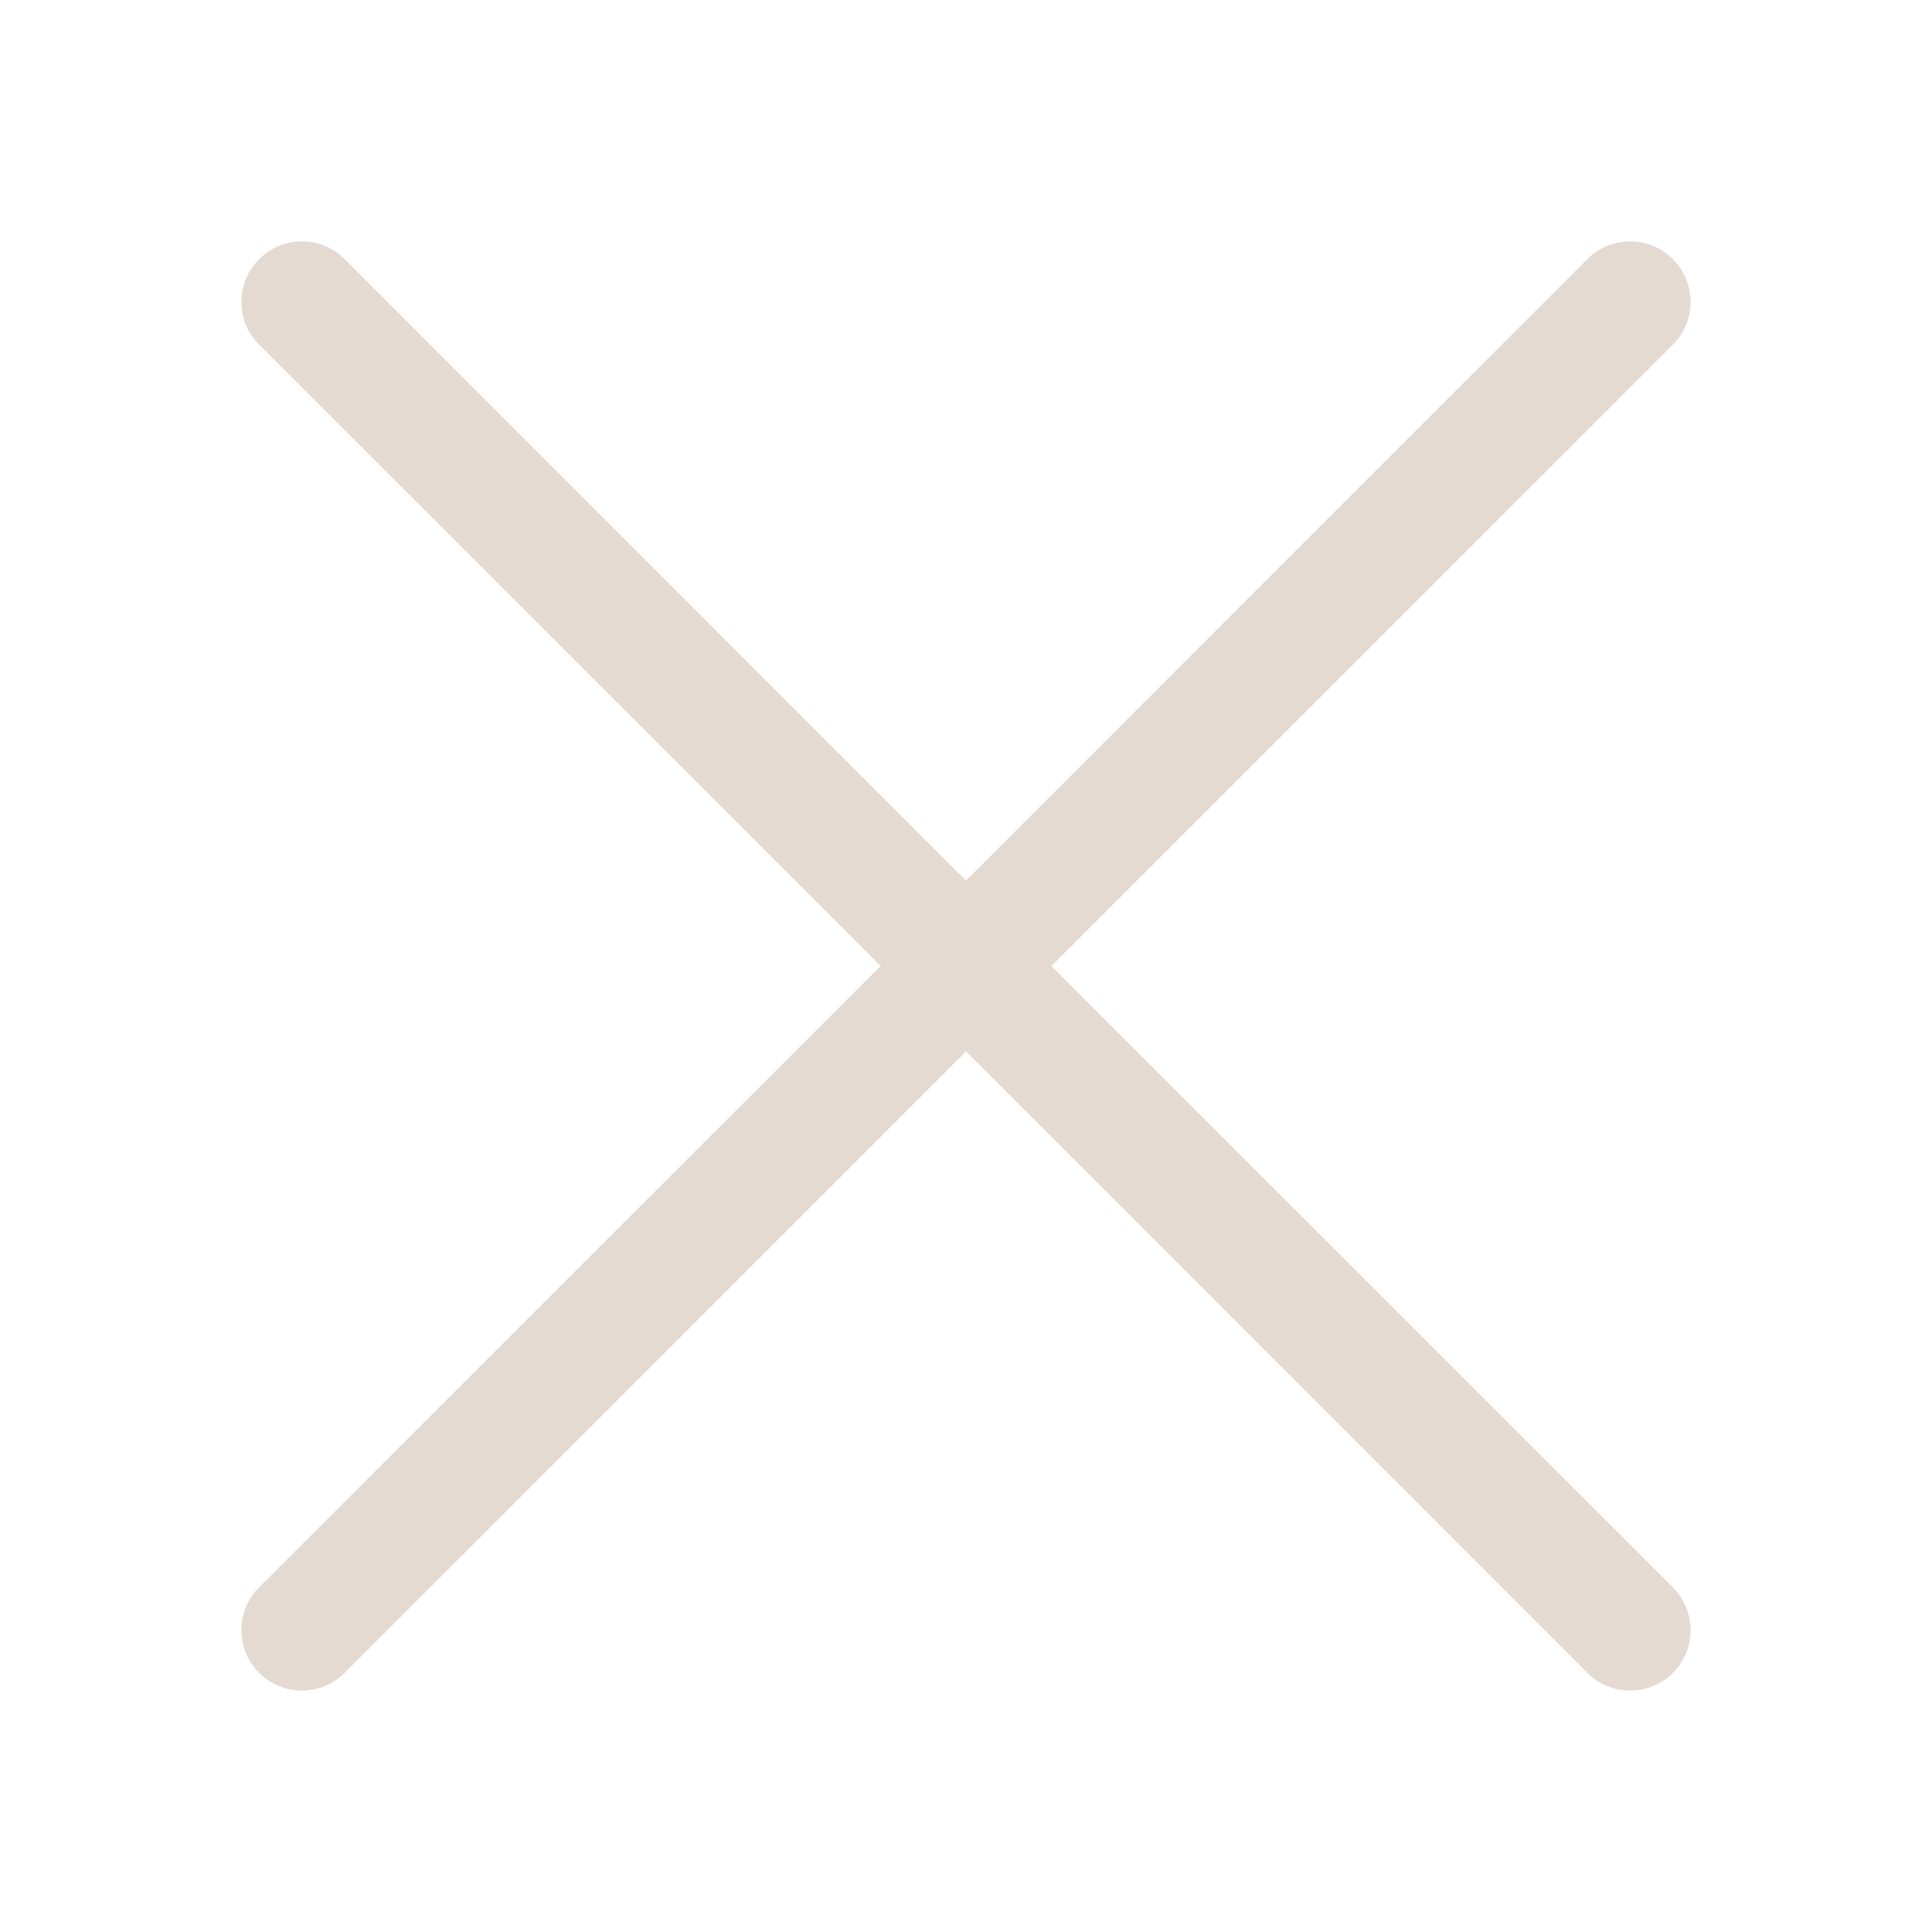
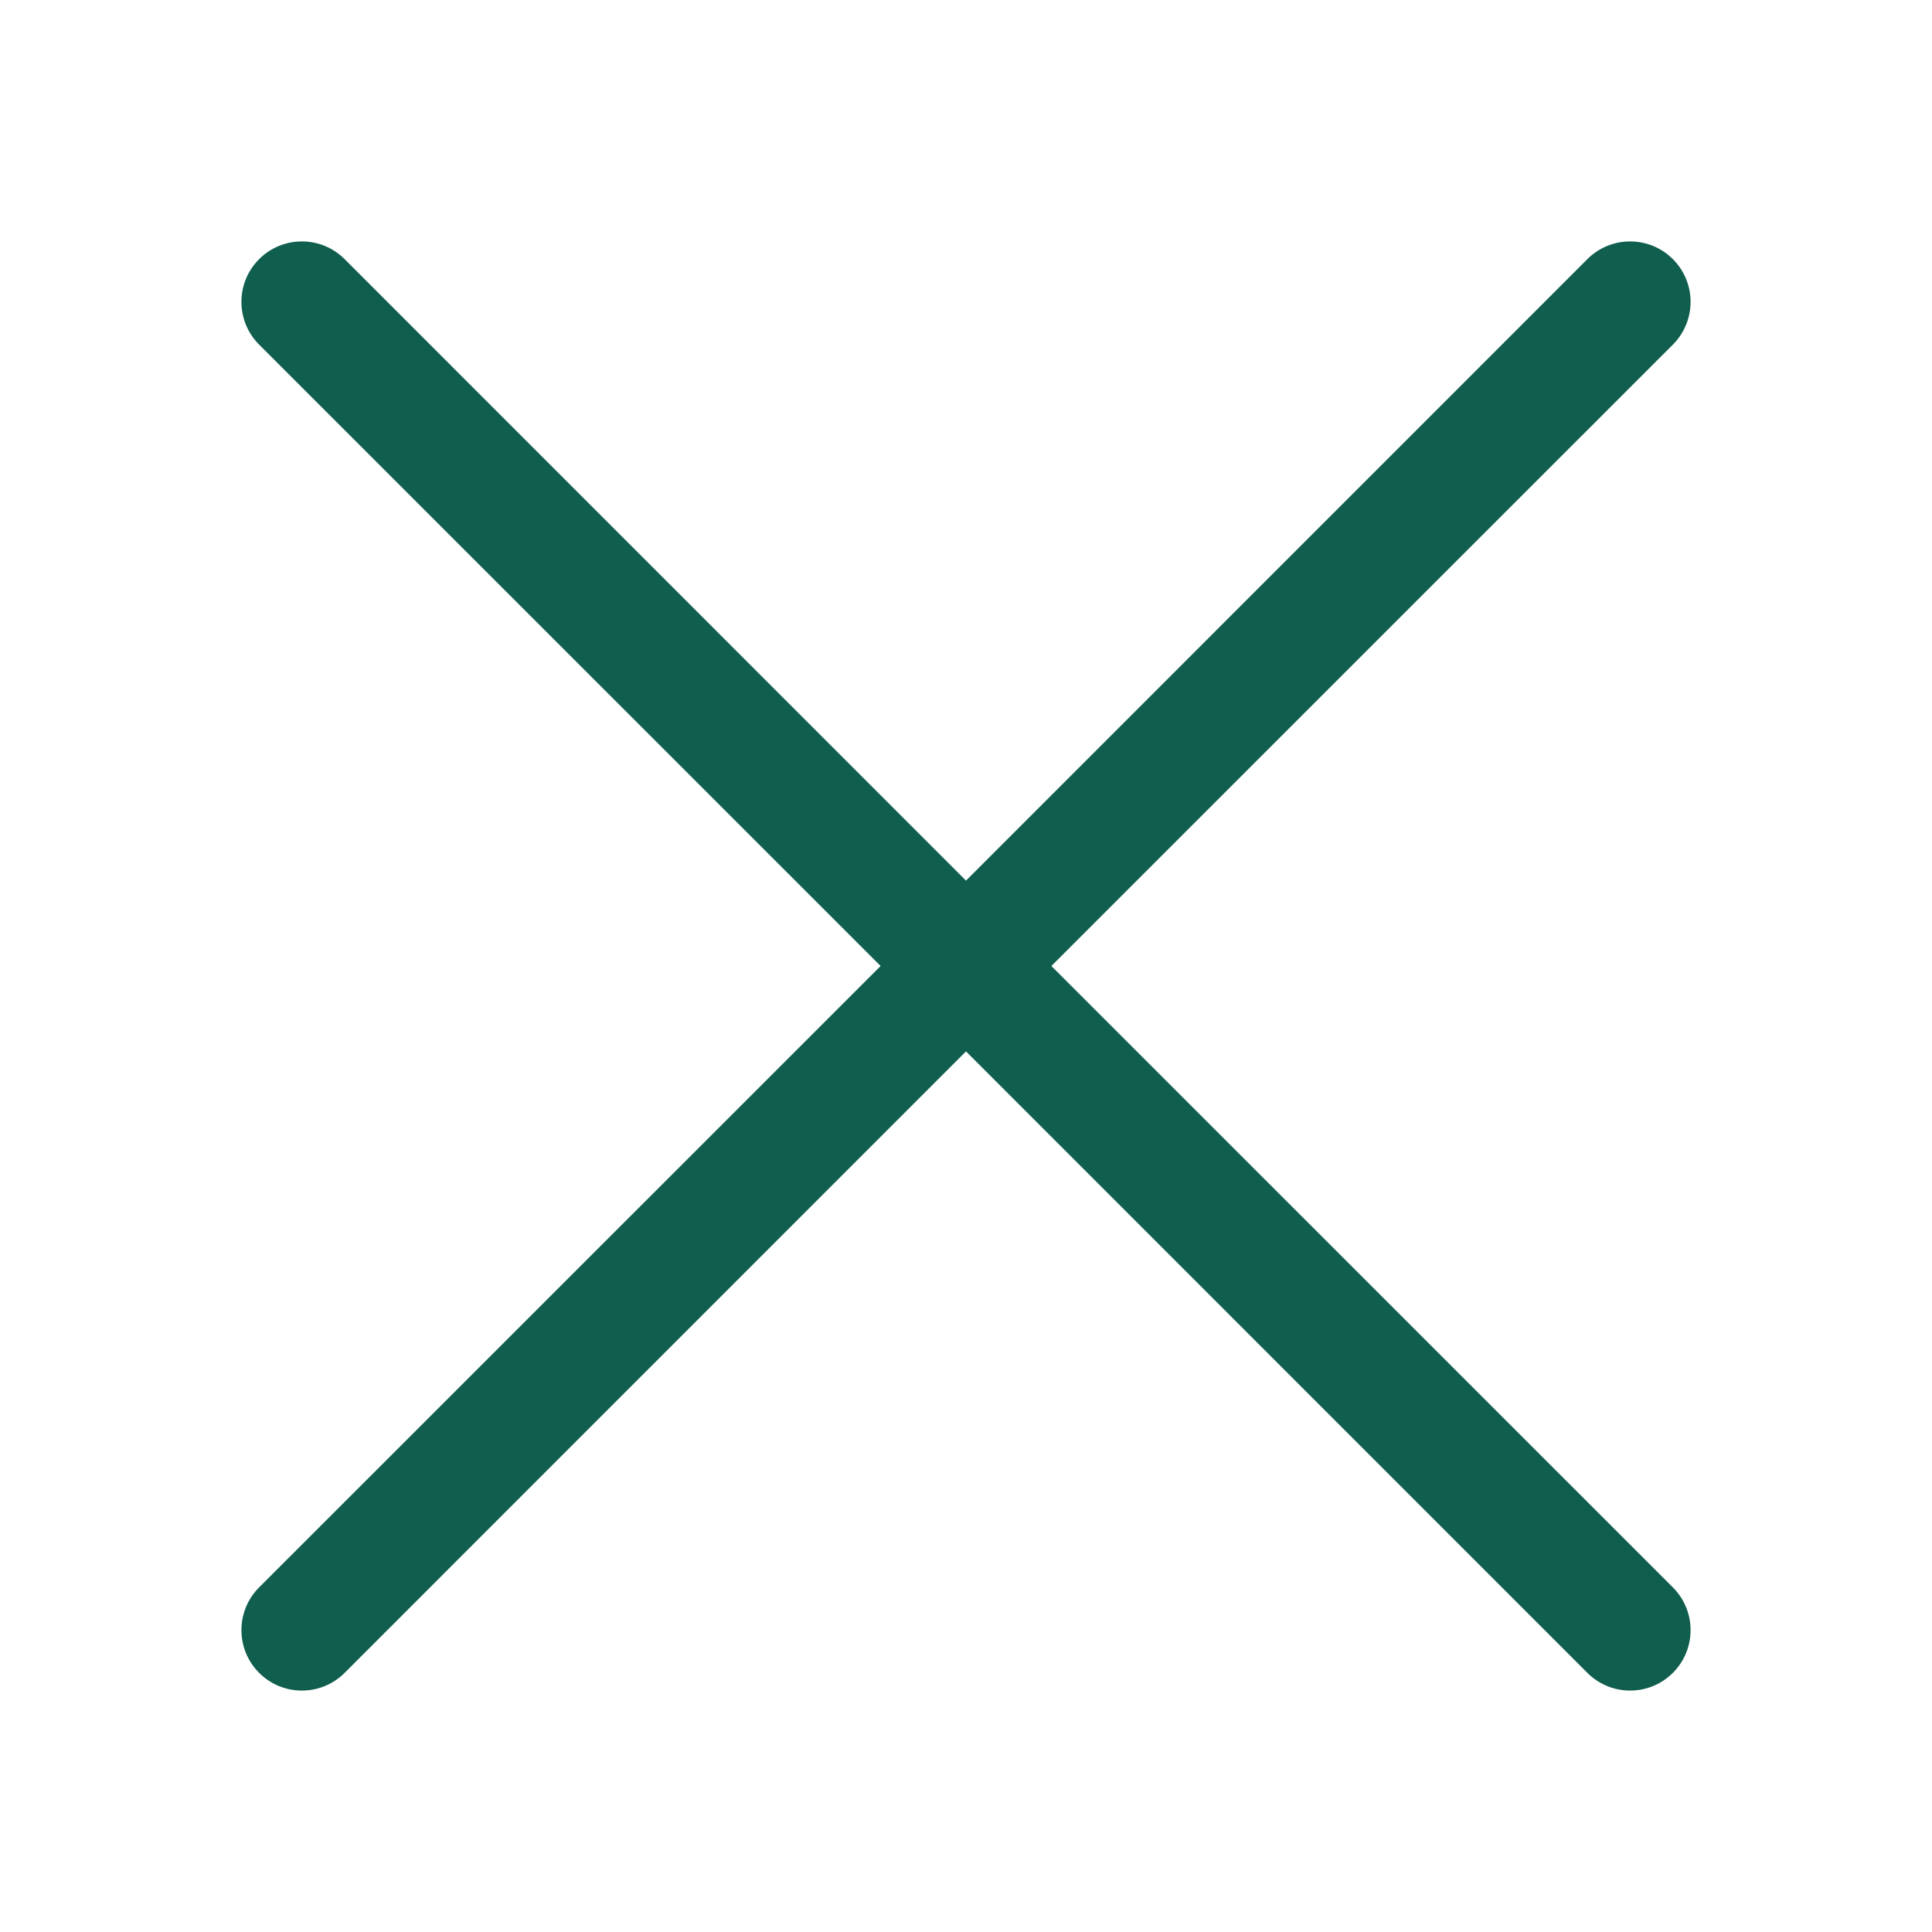
- <svg xmlns="http://www.w3.org/2000/svg" width="32" height="32" fill="#e4dad1" class="bi bi-x-lg" viewBox="0 0 16 16">
+ <svg xmlns="http://www.w3.org/2000/svg" width="32" height="32" fill="#105e4e" class="bi bi-x-lg" viewBox="0 0 16 16">
  <path d="M2.146 2.854a.5.5 0 1 1 .708-.708L8 7.293l5.146-5.147a.5.5 0 0 1 .708.708L8.707 8l5.147 5.146a.5.5 0 0 1-.708.708L8 8.707l-5.146 5.147a.5.5 0 0 1-.708-.708L7.293 8 2.146 2.854Z" />
</svg>
